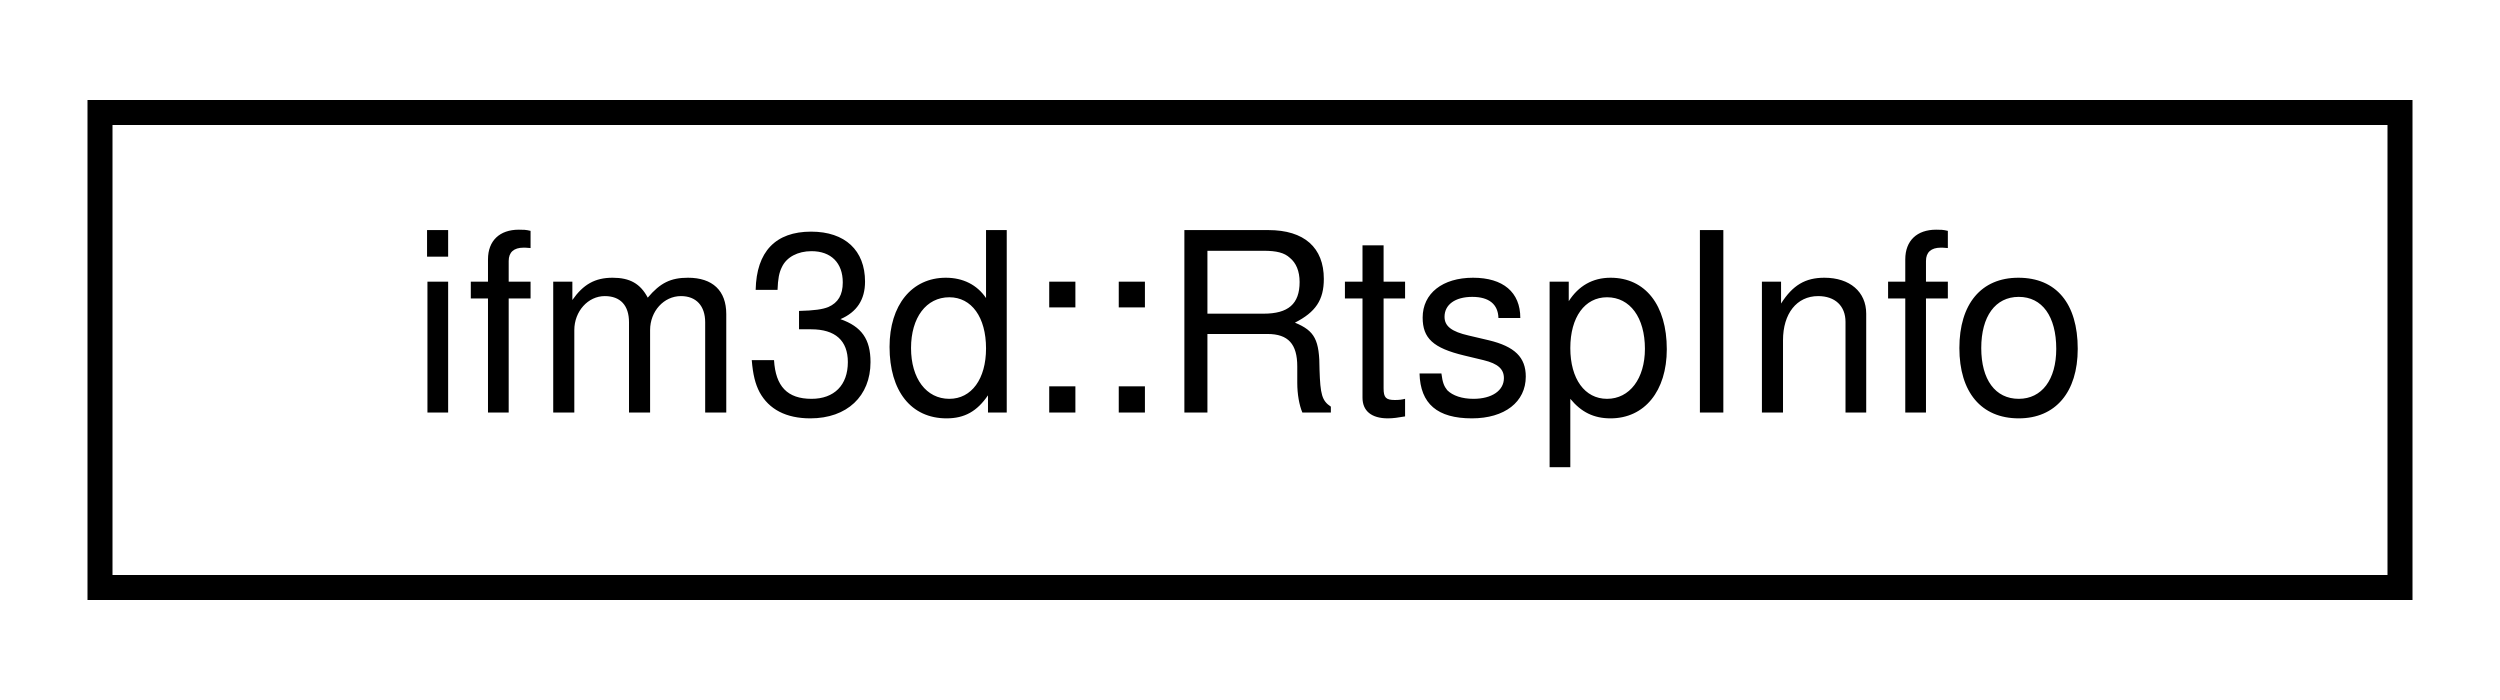
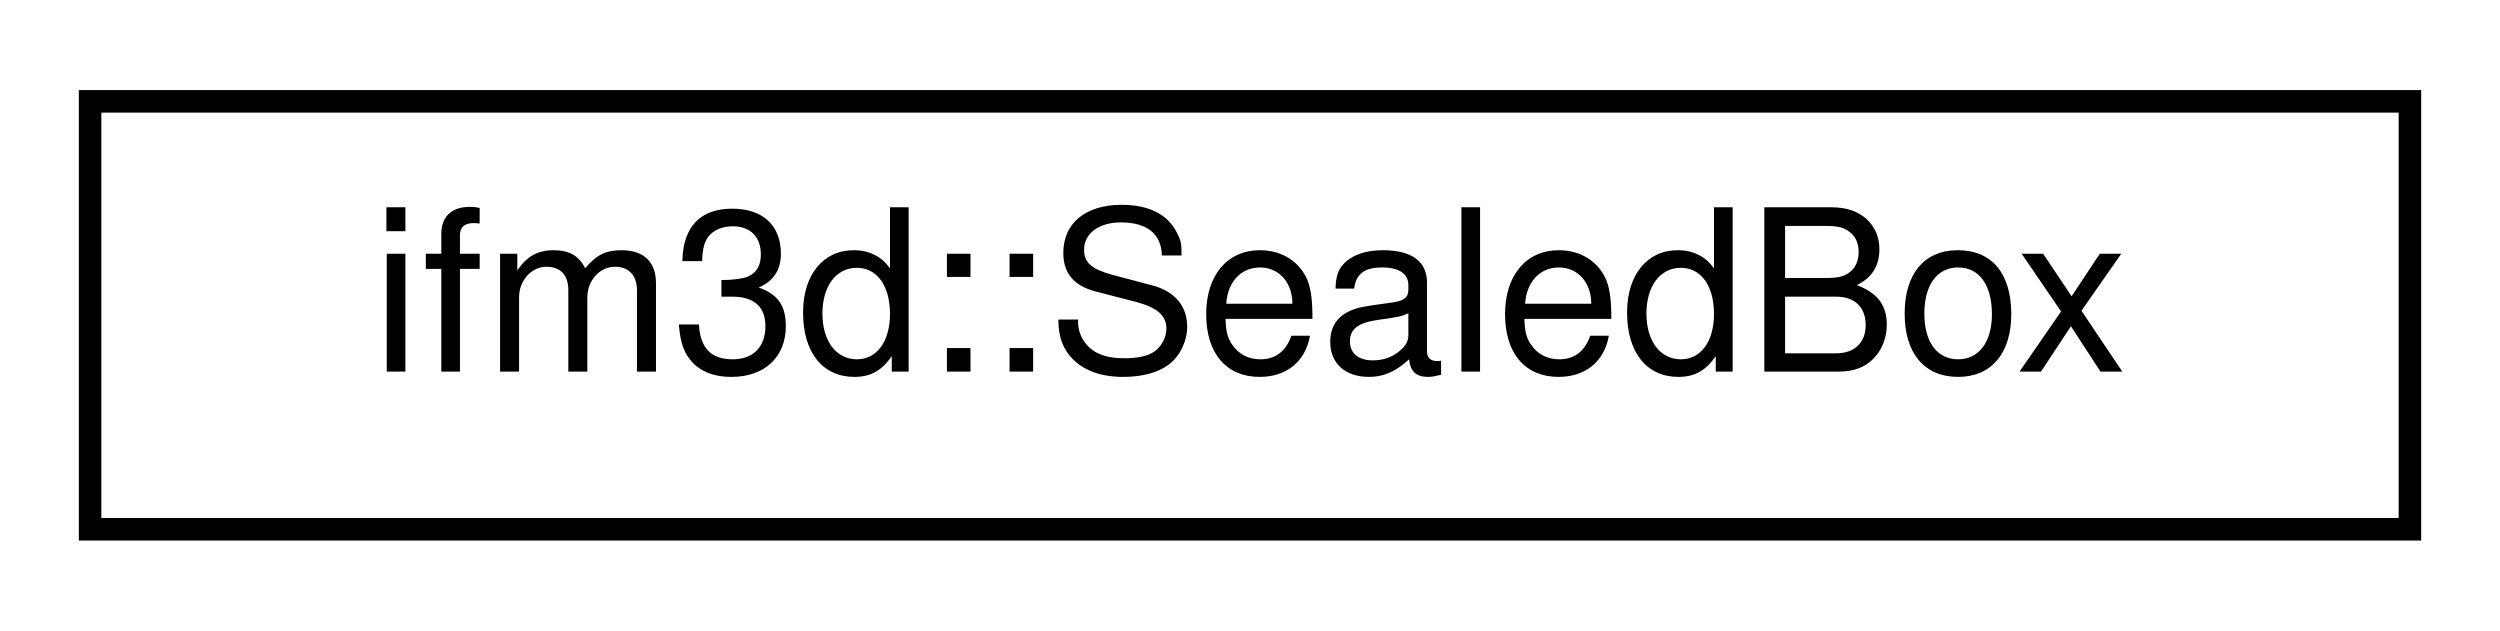
- <svg xmlns="http://www.w3.org/2000/svg" xmlns:xlink="http://www.w3.org/1999/xlink" width="100pt" height="28pt" viewBox="0.00 0.00 100.00 28.00">
+ <svg xmlns="http://www.w3.org/2000/svg" xmlns:xlink="http://www.w3.org/1999/xlink" width="111pt" height="28pt" viewBox="0.00 0.00 111.00 28.00">
  <g id="graph0" class="graph" transform="scale(1 1) rotate(0) translate(4 24)">
    <g id="node1" class="node">
      <g id="a_node1">
-         <a xlink:href="structifm3d_1_1RtspInfo.html" target="_top" xlink:title="RTSP streaming information advertised by a port.">
-           <polygon fill="none" stroke="black" points="0,-0.5 0,-19.5 92,-19.5 92,-0.5 0,-0.5" />
-           <text text-anchor="middle" x="46" y="-7.5" font-family="Helvetica,sans-Serif" font-size="10.00">ifm3d::RtspInfo</text>
+         <a xlink:href="classifm3d_1_1SealedBox.html" target="_top" xlink:title=" ">
+           <polygon fill="none" stroke="black" points="0,-0.5 0,-19.5 103,-19.5 103,-0.5 0,-0.5" />
+           <text text-anchor="middle" x="51.5" y="-7.5" font-family="Helvetica,sans-Serif" font-size="10.00">ifm3d::SealedBox</text>
        </a>
      </g>
    </g>
  </g>
</svg>
